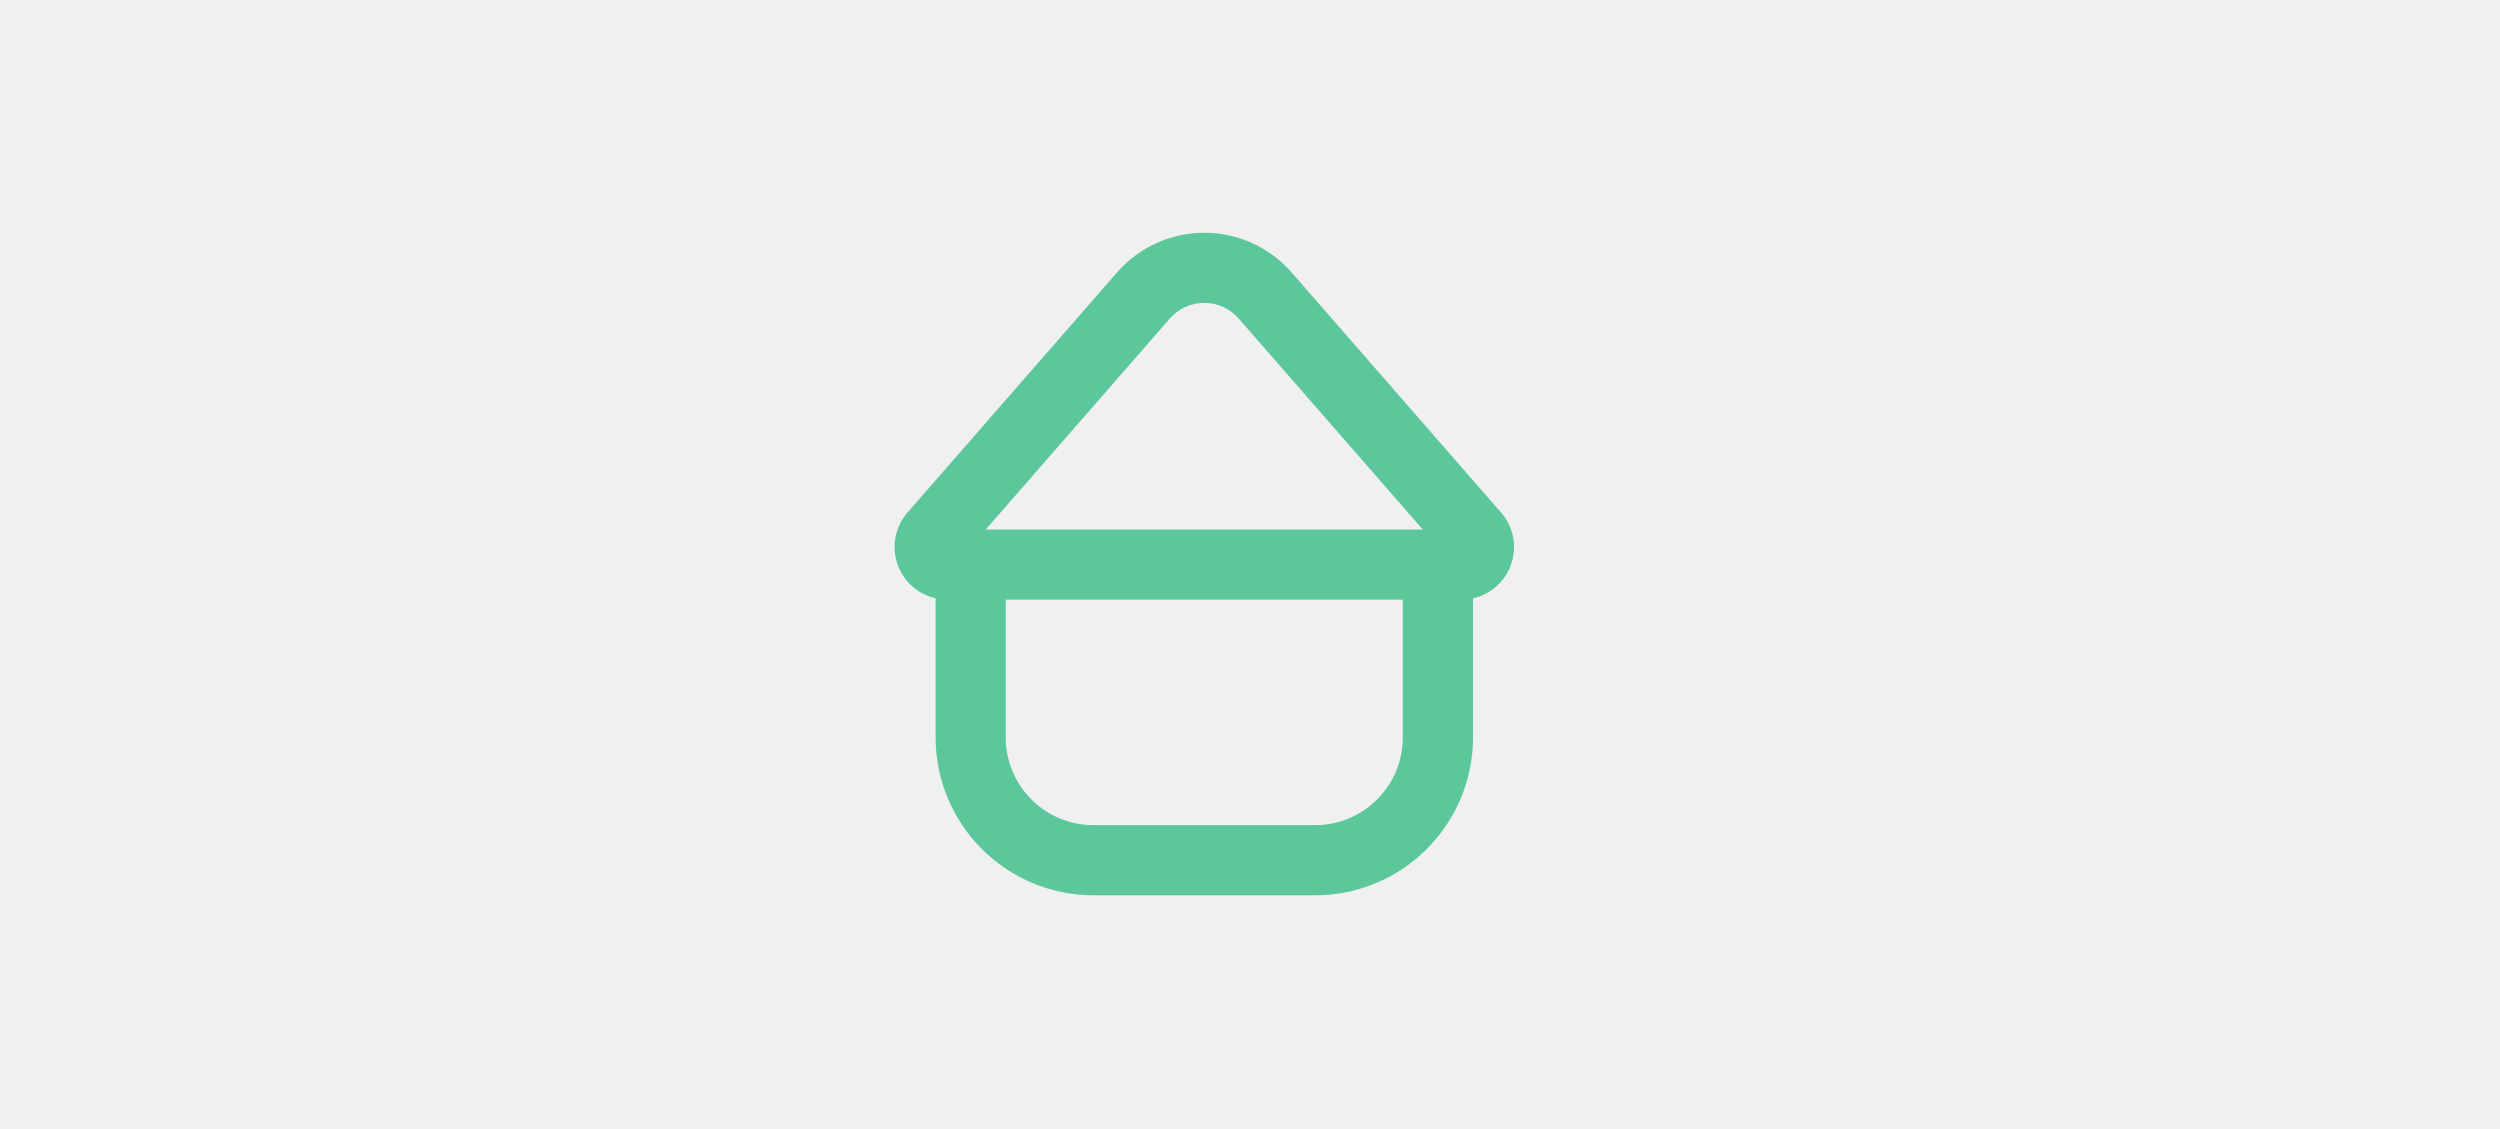
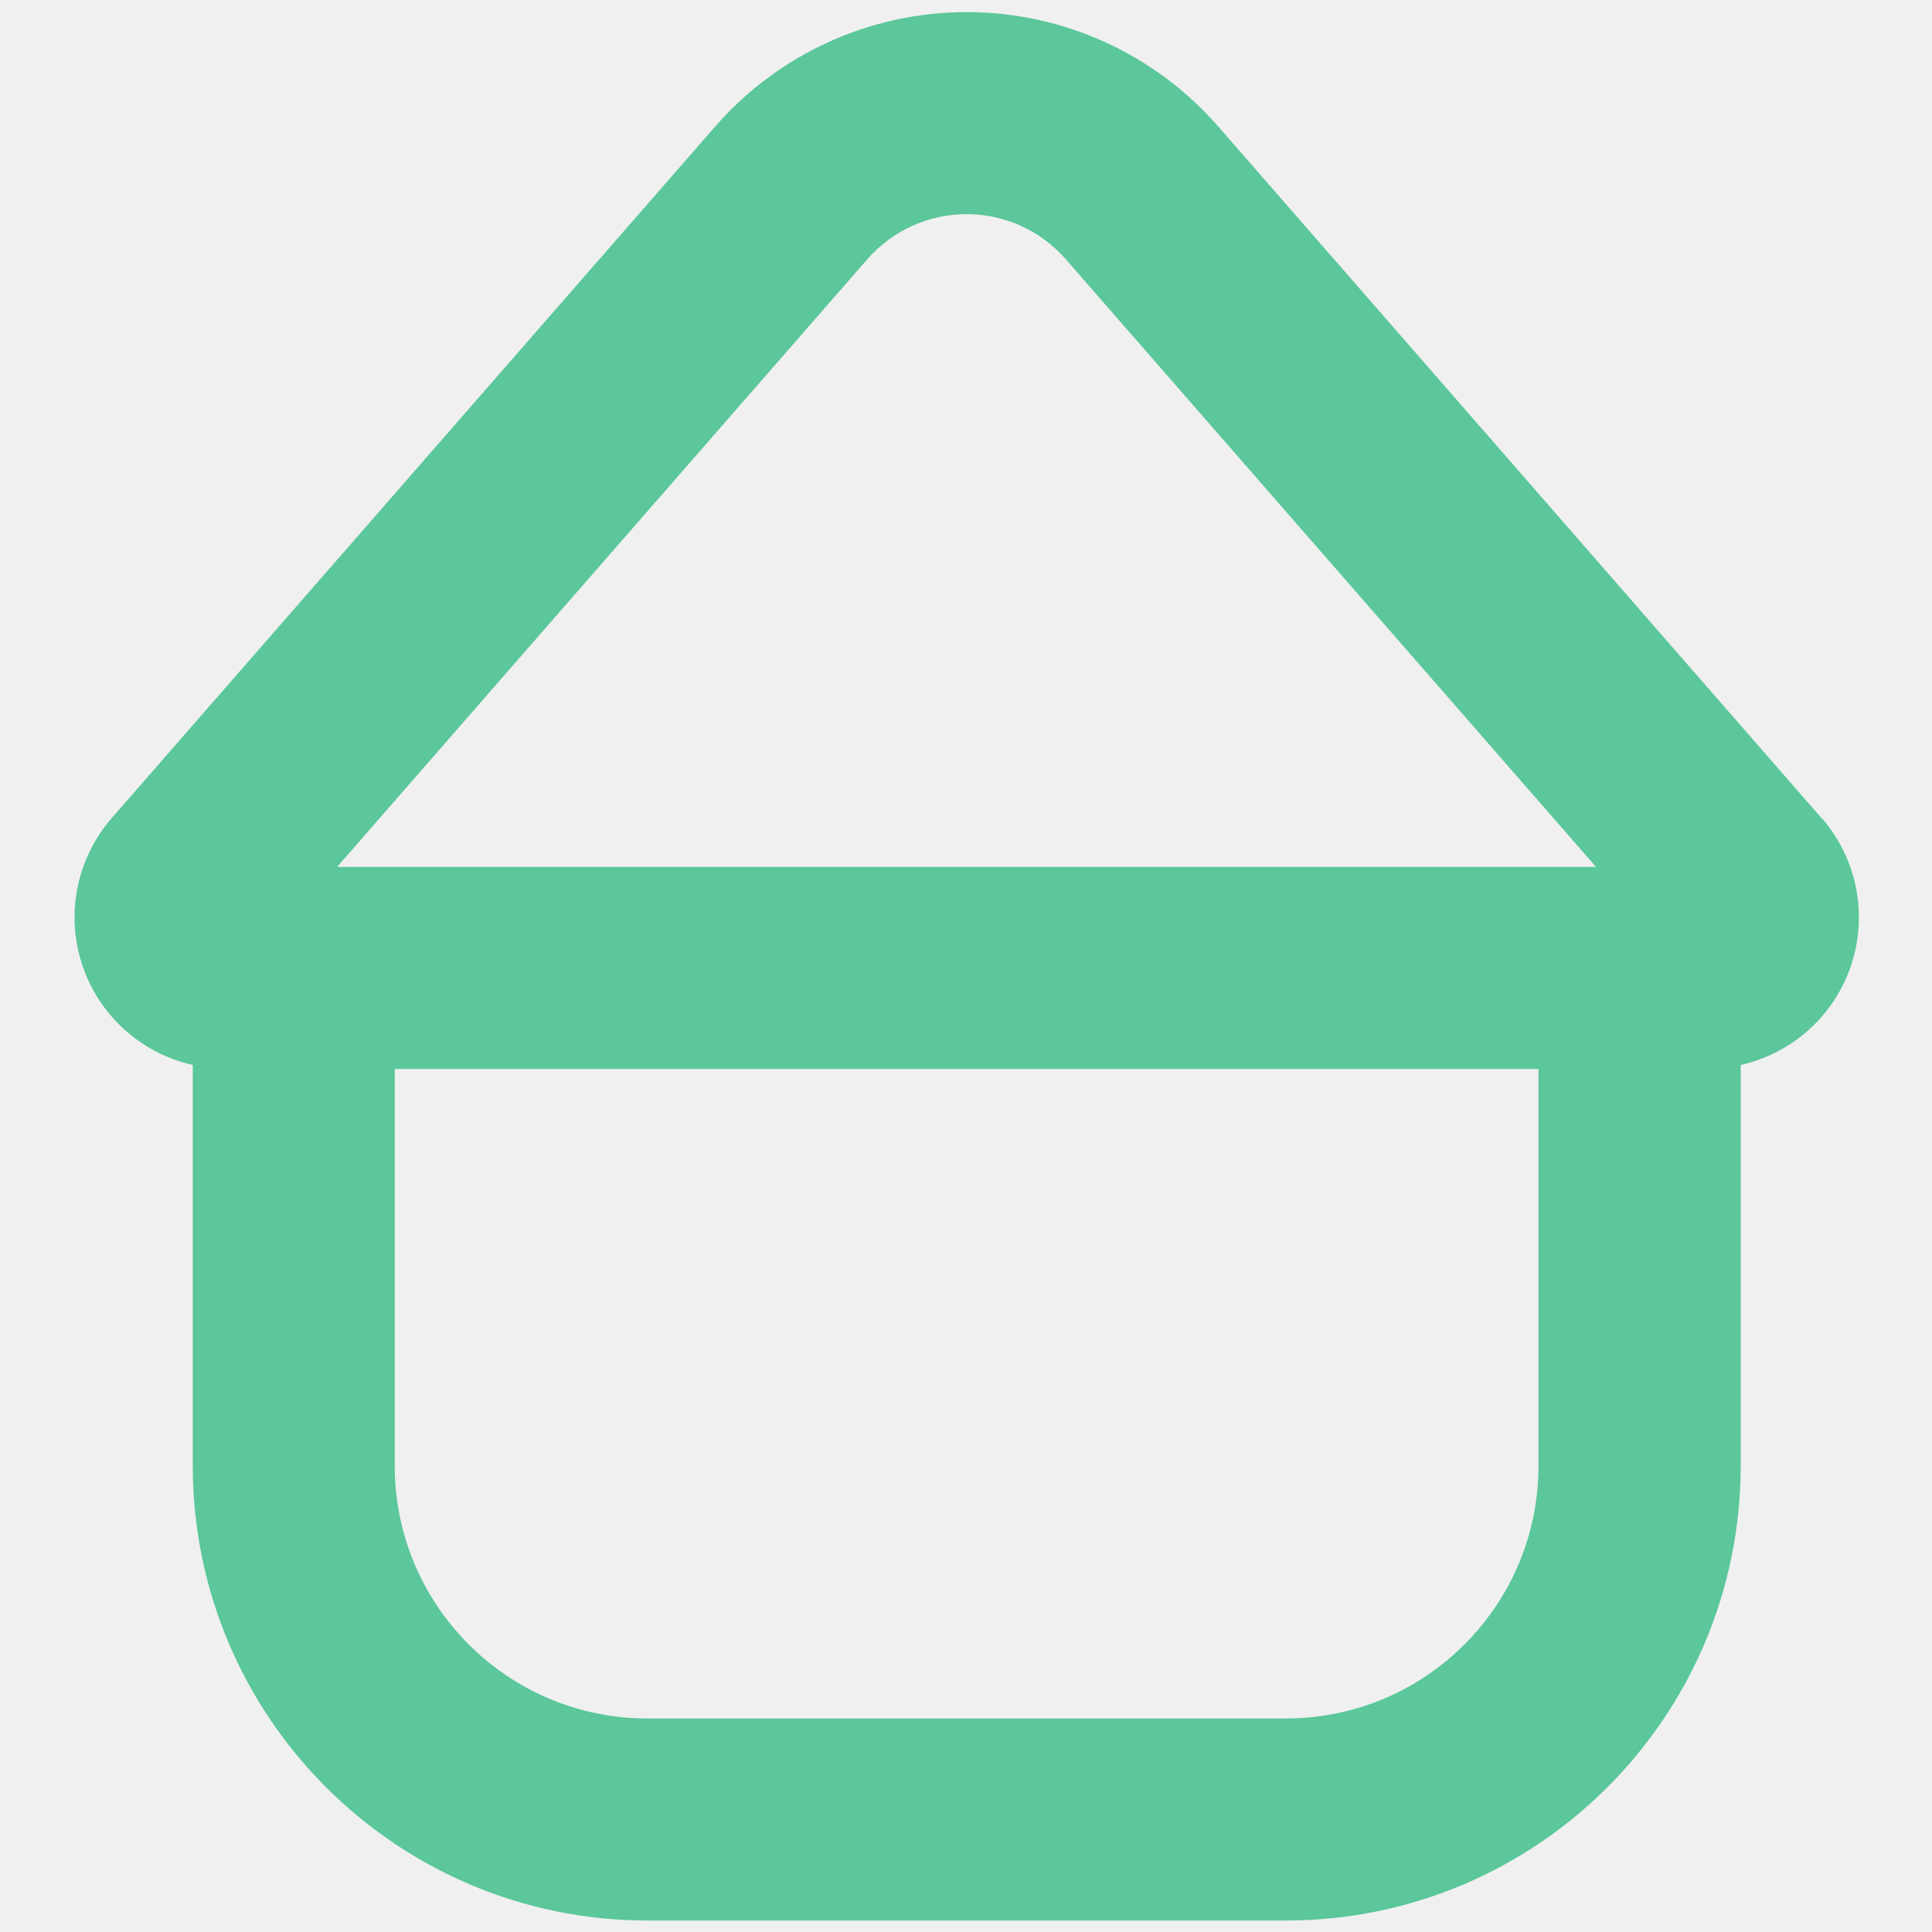
- <svg xmlns="http://www.w3.org/2000/svg" width="82" height="37" viewBox="0 0 82 37">
-   <defs>
+ <svg xmlns="http://www.w3.org/2000/svg" viewBox="0 0 22 22" version="1.1" id="svg12" width="22" height="22">
+   <defs id="defs6">
    <clipPath id="clip-path">
-       <rect id="Rectángulo_24" data-name="Rectángulo 24" width="82" height="37" transform="translate(36 840)" fill="#fff" />
+       <rect id="Rectángulo_24" data-name="Rectángulo 24" width="82" height="37" transform="translate(36,840)" fill="#ffffff" x="0" y="0" />
    </clipPath>
    <clipPath id="clip-path-2">
-       <rect id="Rectángulo_23" data-name="Rectángulo 23" width="20.321" height="21.731" transform="translate(0 0)" fill="#5bc79b" />
+       <rect id="Rectángulo_23" data-name="Rectángulo 23" width="20.321" height="21.731" fill="#5bc79b" x="0" y="0" />
    </clipPath>
  </defs>
-   <g id="Enmascarar_grupo_2" data-name="Enmascarar grupo 2" transform="translate(-36 -840)" clip-path="url(#clip-path)">
-     <g id="Grupo_18" data-name="Grupo 18" transform="translate(65.339 847.635)">
-       <g id="Grupo_17" data-name="Grupo 17" clip-path="url(#clip-path-2)">
-         <path id="Trazado_29" data-name="Trazado 29" d="M19.893,9.174,13.025,1.3A3.8,3.8,0,0,0,7.3,1.3L.429,9.174a1.722,1.722,0,0,0,.92,2.814v4.567a5.182,5.182,0,0,0,5.176,5.176H13.8a5.182,5.182,0,0,0,5.176-5.176V11.988a1.722,1.722,0,0,0,.92-2.814M9.03,2.814a1.5,1.5,0,0,1,2.261,0l6.037,6.919H2.993Zm7.643,13.741A2.878,2.878,0,0,1,13.8,19.43H6.525a2.878,2.878,0,0,1-2.876-2.875V12.034H16.673Z" fill="#5bc79b" />
+   <g id="Enmascarar_grupo_2" data-name="Enmascarar grupo 2" transform="translate(-67.62144,-847.0512)" clip-path="url(#clip-path)">
+     <g id="Grupo_18" data-name="Grupo 18" transform="translate(88.04353,846.8164)">
+       <g id="Grupo_17" data-name="Grupo 17" clip-path="url(#clip-path-2)" transform="translate(-19.57623,0.3733719)">
+         <path id="Trazado_29" data-name="Trazado 29" d="M 19.893,9.174 13.025,1.3 A 3.8,3.8 0 0 0 7.3,1.3 L 0.429,9.174 a 1.722,1.722 0 0 0 0.92,2.814 v 4.567 a 5.182,5.182 0 0 0 5.176,5.176 H 13.8 a 5.182,5.182 0 0 0 5.176,-5.176 v -4.567 a 1.722,1.722 0 0 0 0.92,-2.814 M 9.03,2.814 a 1.5,1.5 0 0 1 2.261,0 l 6.037,6.919 H 2.993 Z m 7.643,13.741 A 2.878,2.878 0 0 1 13.8,19.43 H 6.525 A 2.878,2.878 0 0 1 3.649,16.555 v -4.521 h 13.024 z" fill="#5bc79b" />
      </g>
    </g>
  </g>
</svg>
